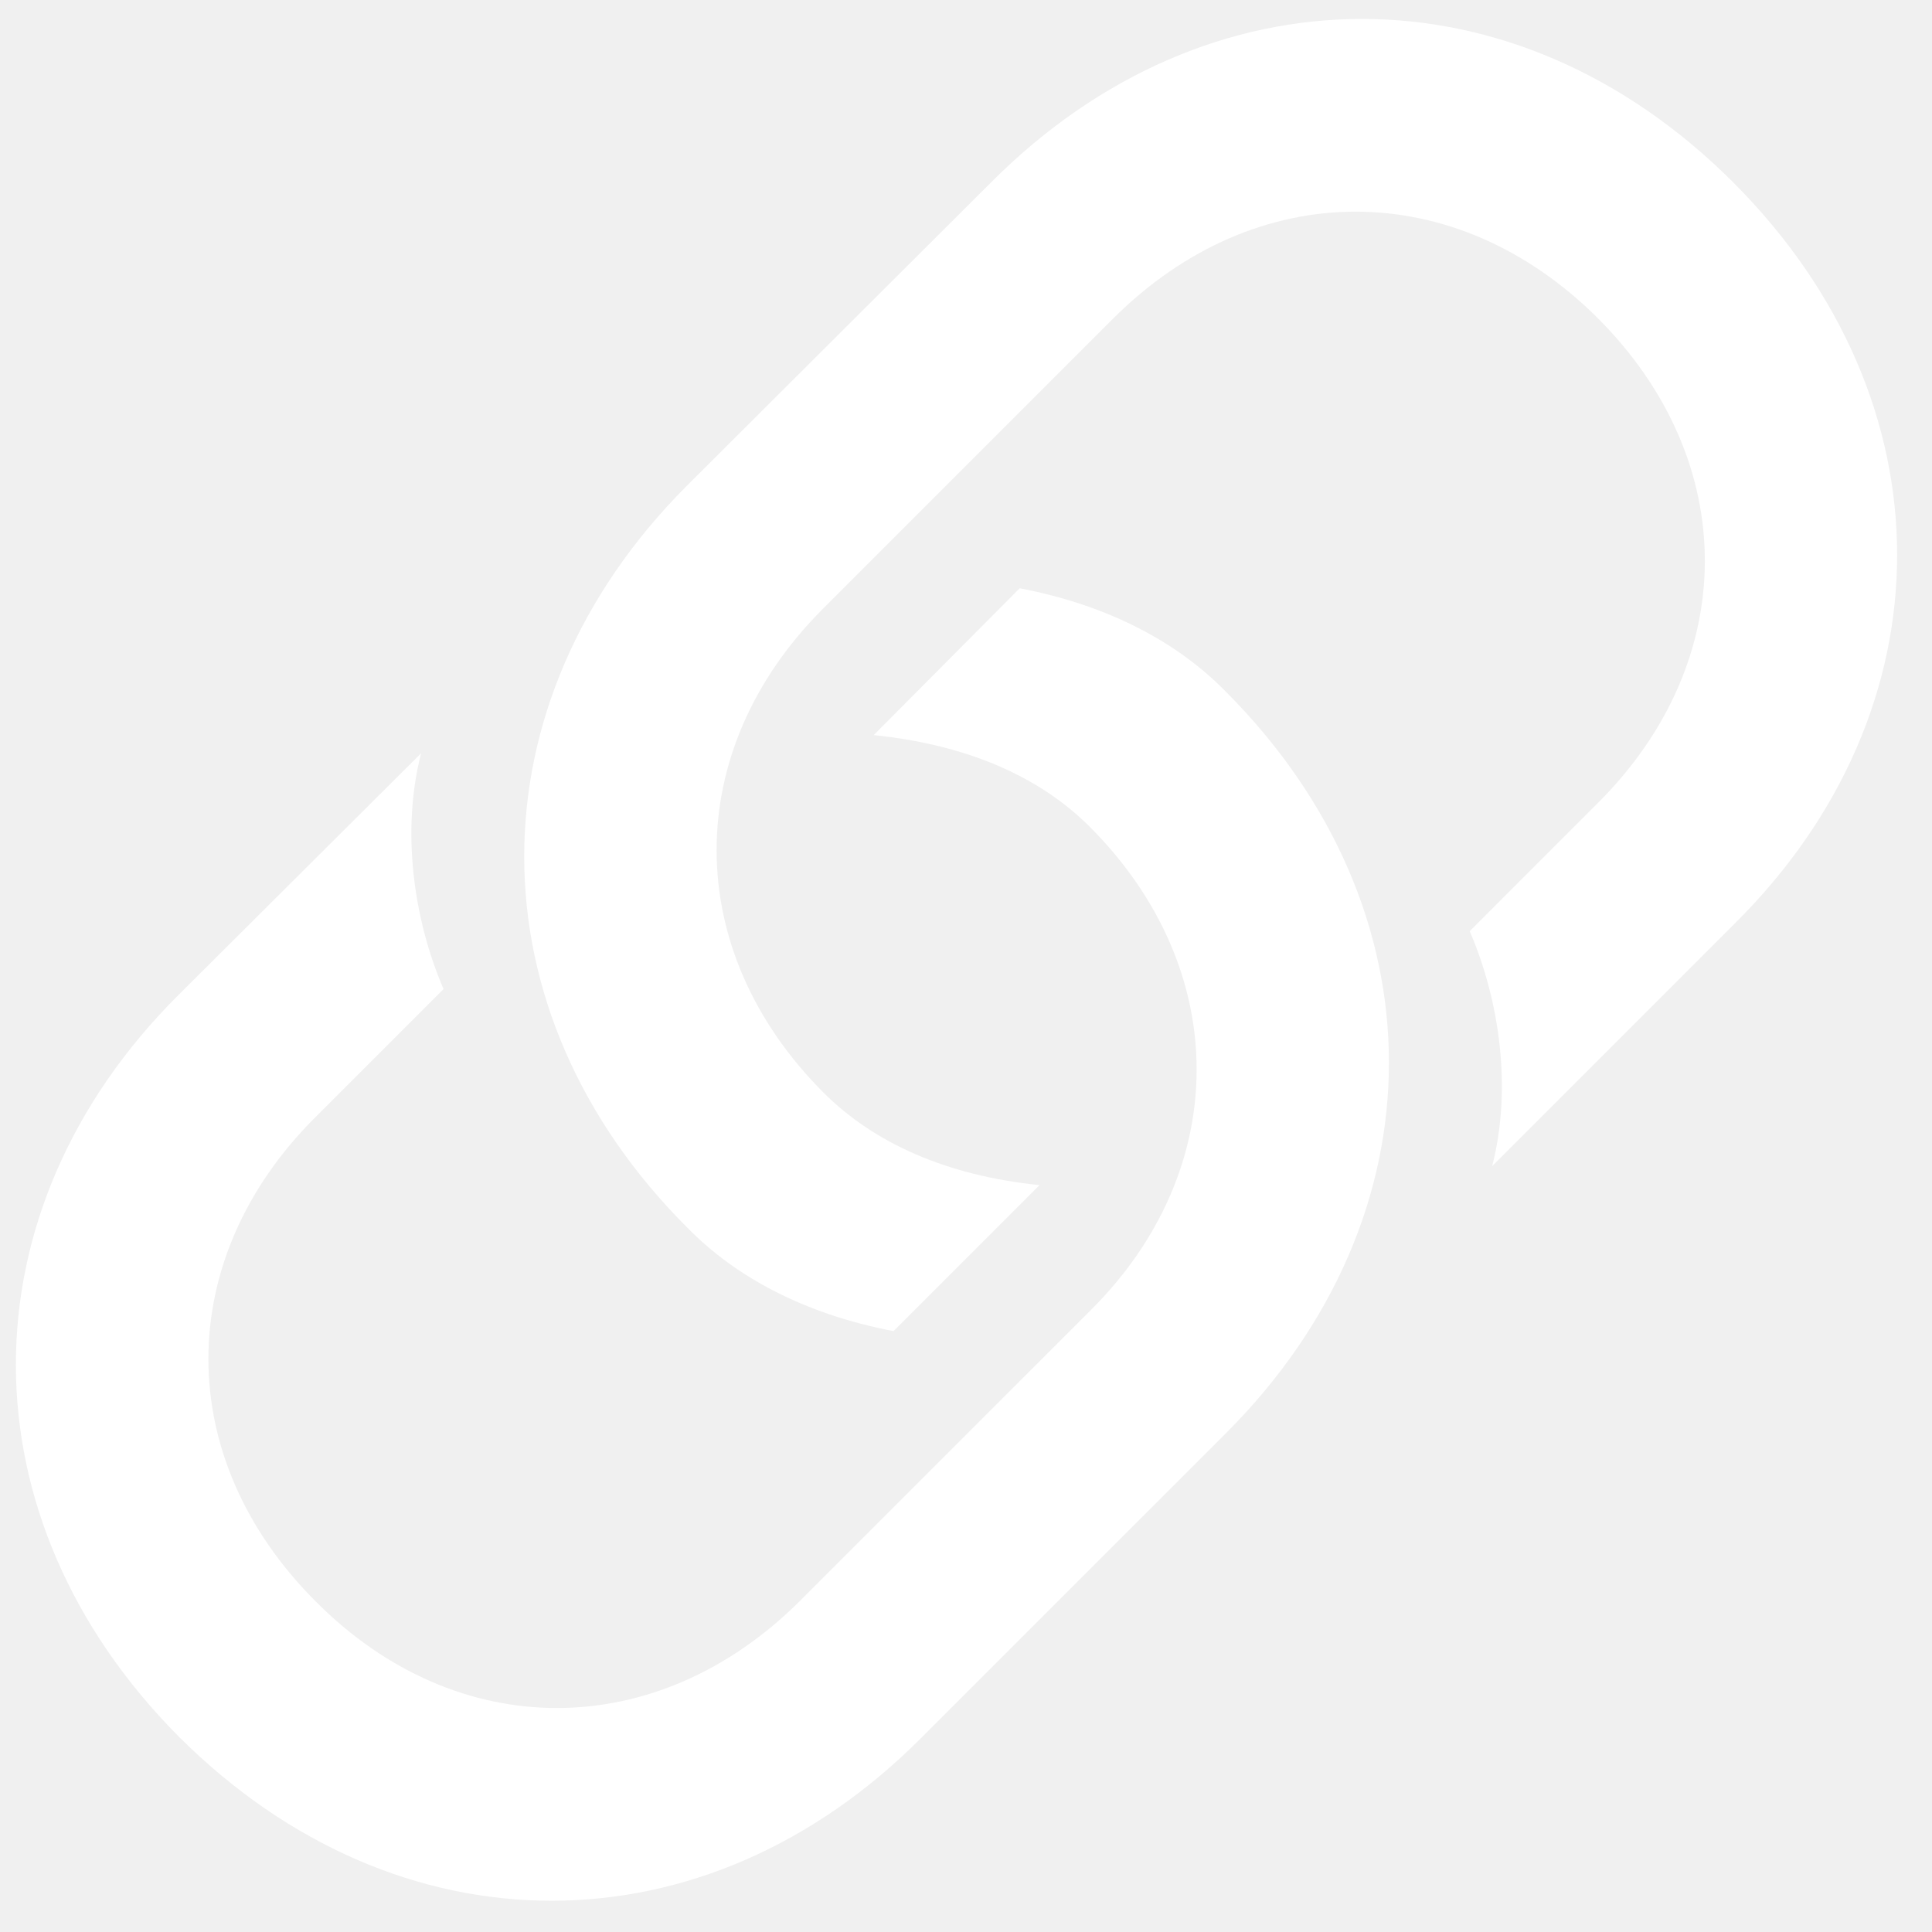
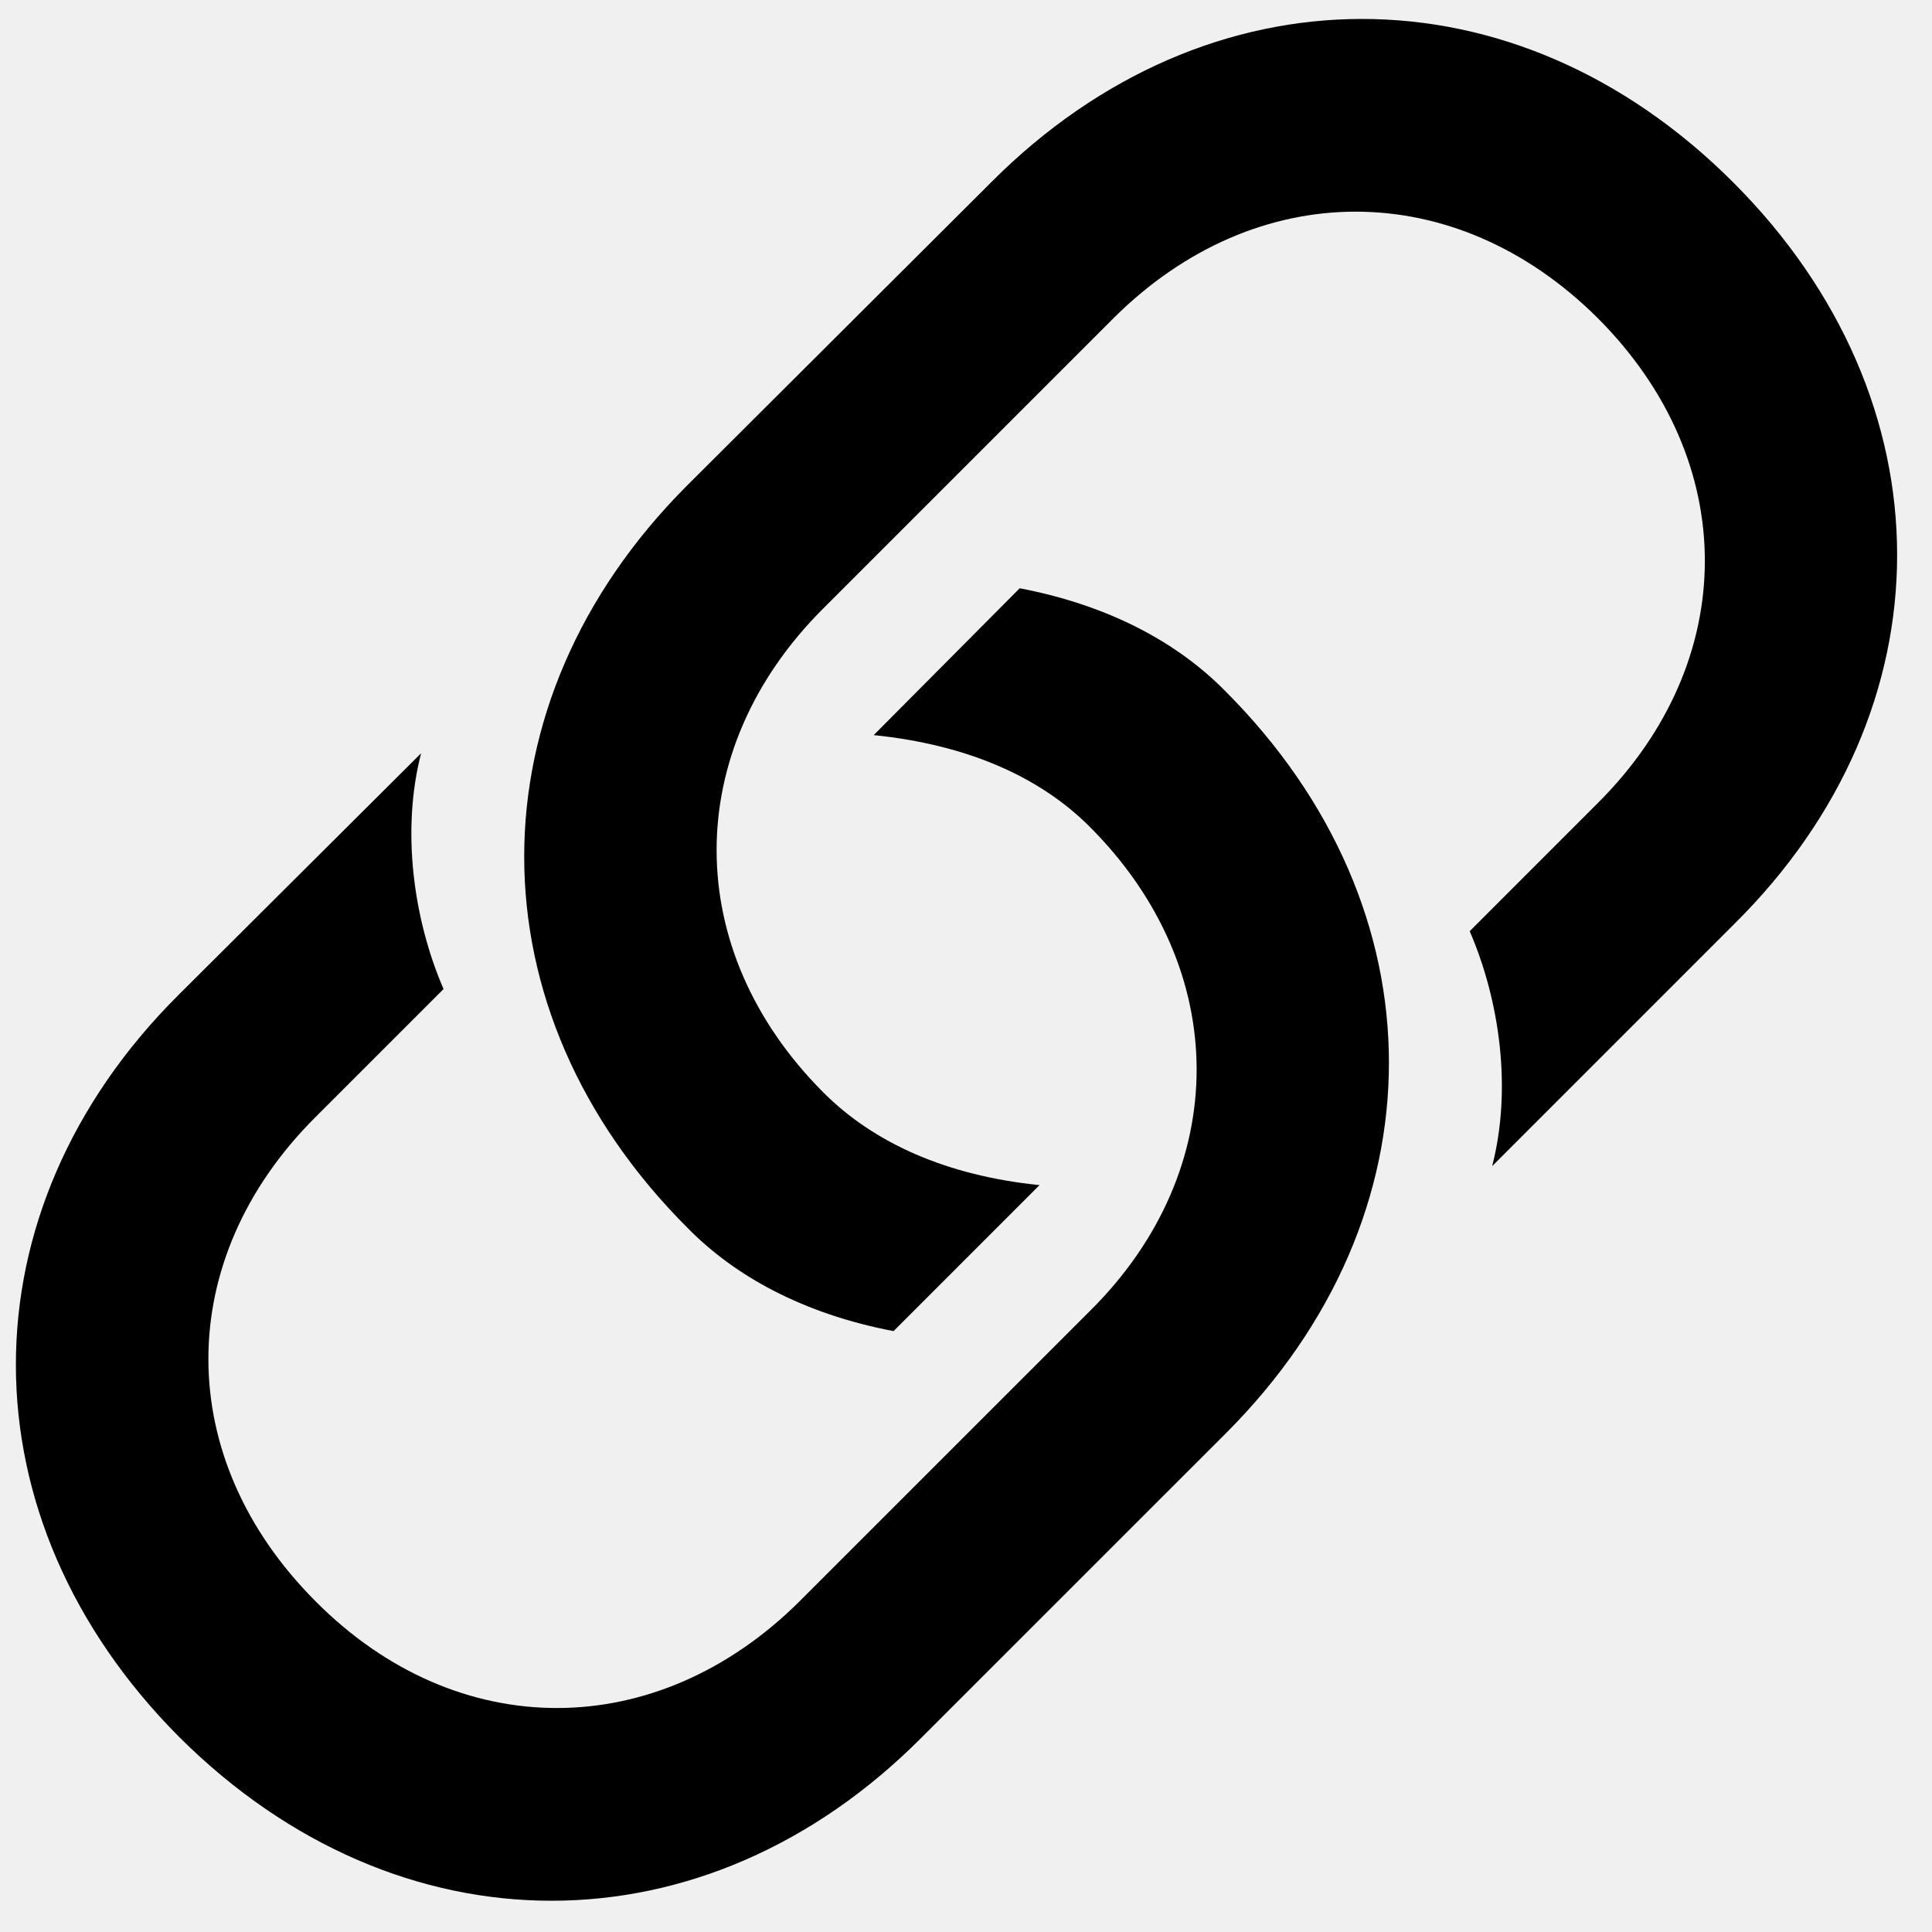
- <svg xmlns="http://www.w3.org/2000/svg" width="53" height="53" viewBox="0 0 53 53" fill="#fff">
-   <path d="M24.513 36.516L28.517 32.511C25.958 32.251 23.968 31.35 22.594 29.976C18.684 26.066 18.684 20.593 22.57 16.706L30.555 8.721C34.465 4.835 39.915 4.835 43.825 8.721C47.758 12.655 47.734 18.128 43.848 22.014L40.318 25.545C41.147 27.464 41.479 29.881 40.934 31.99L47.568 25.355C53.539 19.455 53.539 10.996 47.545 5.001C41.55 -0.994 33.138 -0.946 27.214 4.977L18.826 13.342C12.902 19.289 12.879 27.725 18.873 33.696C20.153 34.999 22.025 36.042 24.513 36.516ZM27.973 16.138L23.968 20.166C26.527 20.427 28.517 21.303 29.892 22.678C33.801 26.587 33.801 32.085 29.916 35.947L21.93 43.932C18.02 47.818 12.547 47.842 8.661 43.932C4.728 39.999 4.751 34.549 8.637 30.663L12.168 27.132C11.338 25.213 11.007 22.773 11.552 20.664L4.893 27.298C-1.054 33.222 -1.054 41.657 4.917 47.652C10.936 53.647 19.347 53.624 25.271 47.676L33.636 39.312C39.583 33.364 39.607 24.953 33.612 18.958C32.332 17.654 30.46 16.612 27.973 16.138Z" fill="white" />
+ <svg xmlns="http://www.w3.org/2000/svg" width="53" height="53" viewBox="0 0 53 53" fill="#000">
+   <path d="M24.513 36.516L28.517 32.511C25.958 32.251 23.968 31.35 22.594 29.976C18.684 26.066 18.684 20.593 22.57 16.706L30.555 8.721C34.465 4.835 39.915 4.835 43.825 8.721C47.758 12.655 47.734 18.128 43.848 22.014L40.318 25.545C41.147 27.464 41.479 29.881 40.934 31.99L47.568 25.355C53.539 19.455 53.539 10.996 47.545 5.001C41.55 -0.994 33.138 -0.946 27.214 4.977L18.826 13.342C12.902 19.289 12.879 27.725 18.873 33.696C20.153 34.999 22.025 36.042 24.513 36.516ZM27.973 16.138L23.968 20.166C26.527 20.427 28.517 21.303 29.892 22.678C33.801 26.587 33.801 32.085 29.916 35.947L21.93 43.932C18.02 47.818 12.547 47.842 8.661 43.932C4.728 39.999 4.751 34.549 8.637 30.663L12.168 27.132C11.338 25.213 11.007 22.773 11.552 20.664L4.893 27.298C-1.054 33.222 -1.054 41.657 4.917 47.652C10.936 53.647 19.347 53.624 25.271 47.676L33.636 39.312C39.583 33.364 39.607 24.953 33.612 18.958C32.332 17.654 30.46 16.612 27.973 16.138Z" fill="black" />
</svg>
